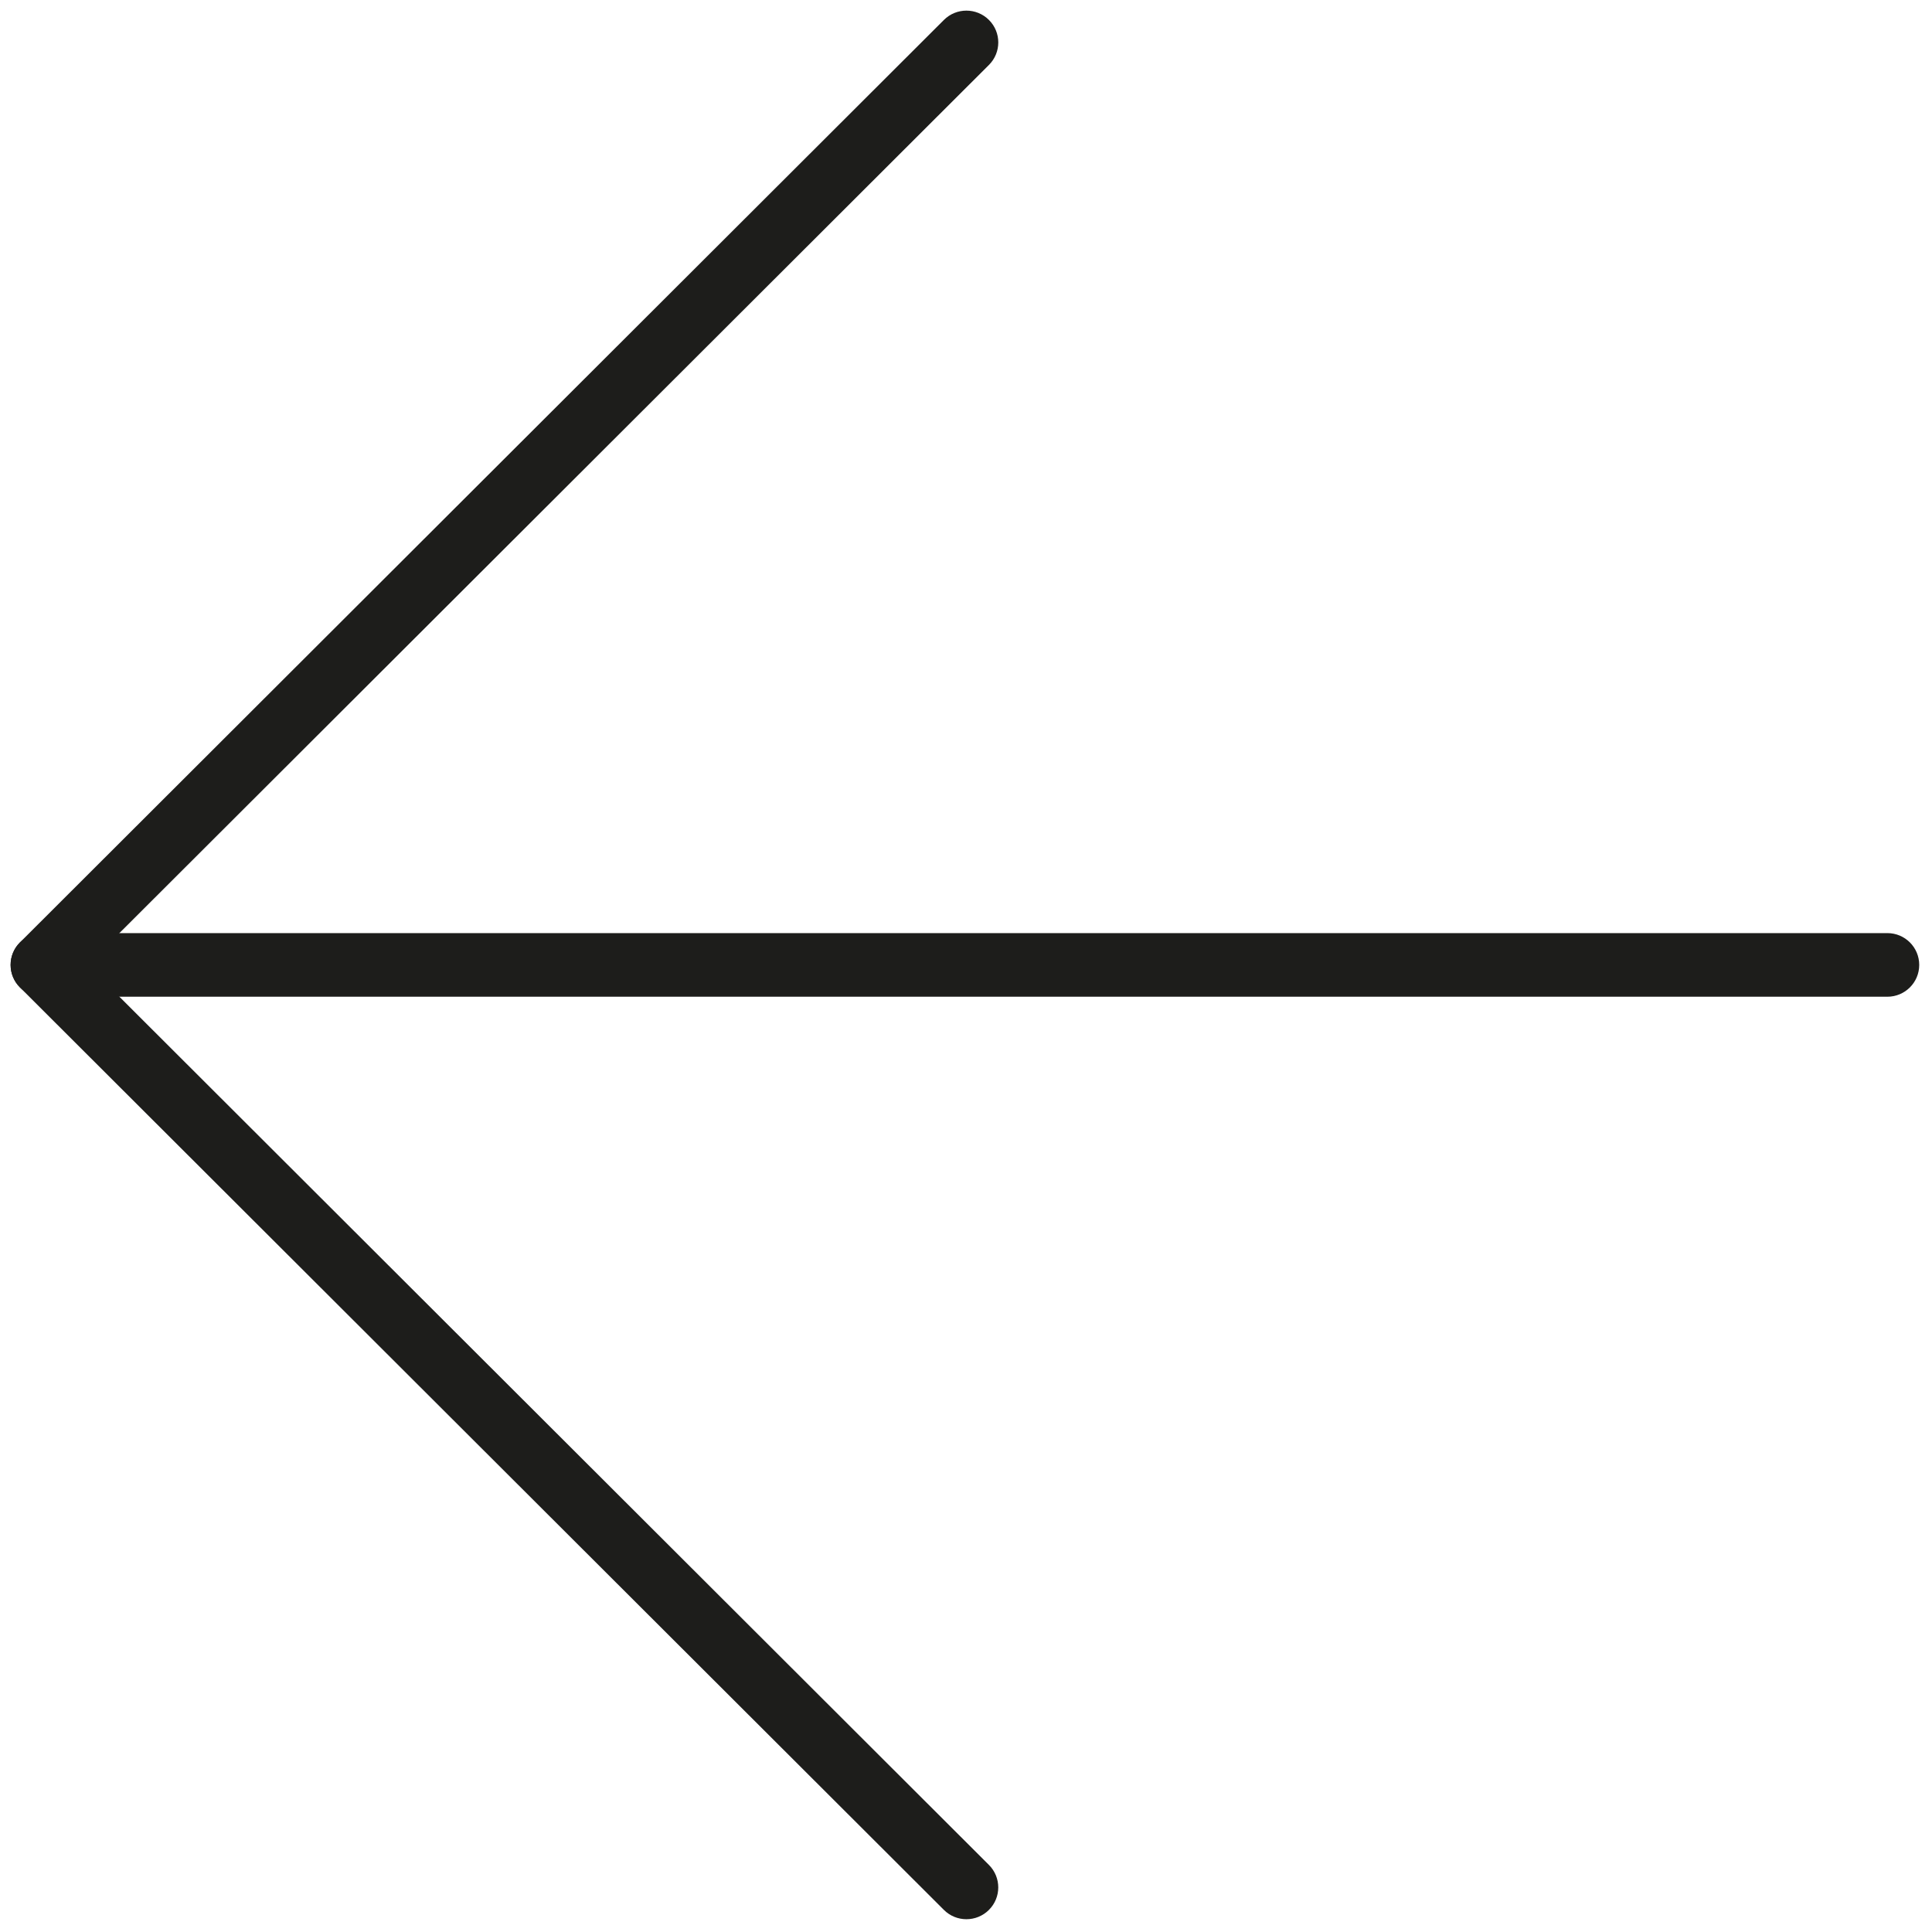
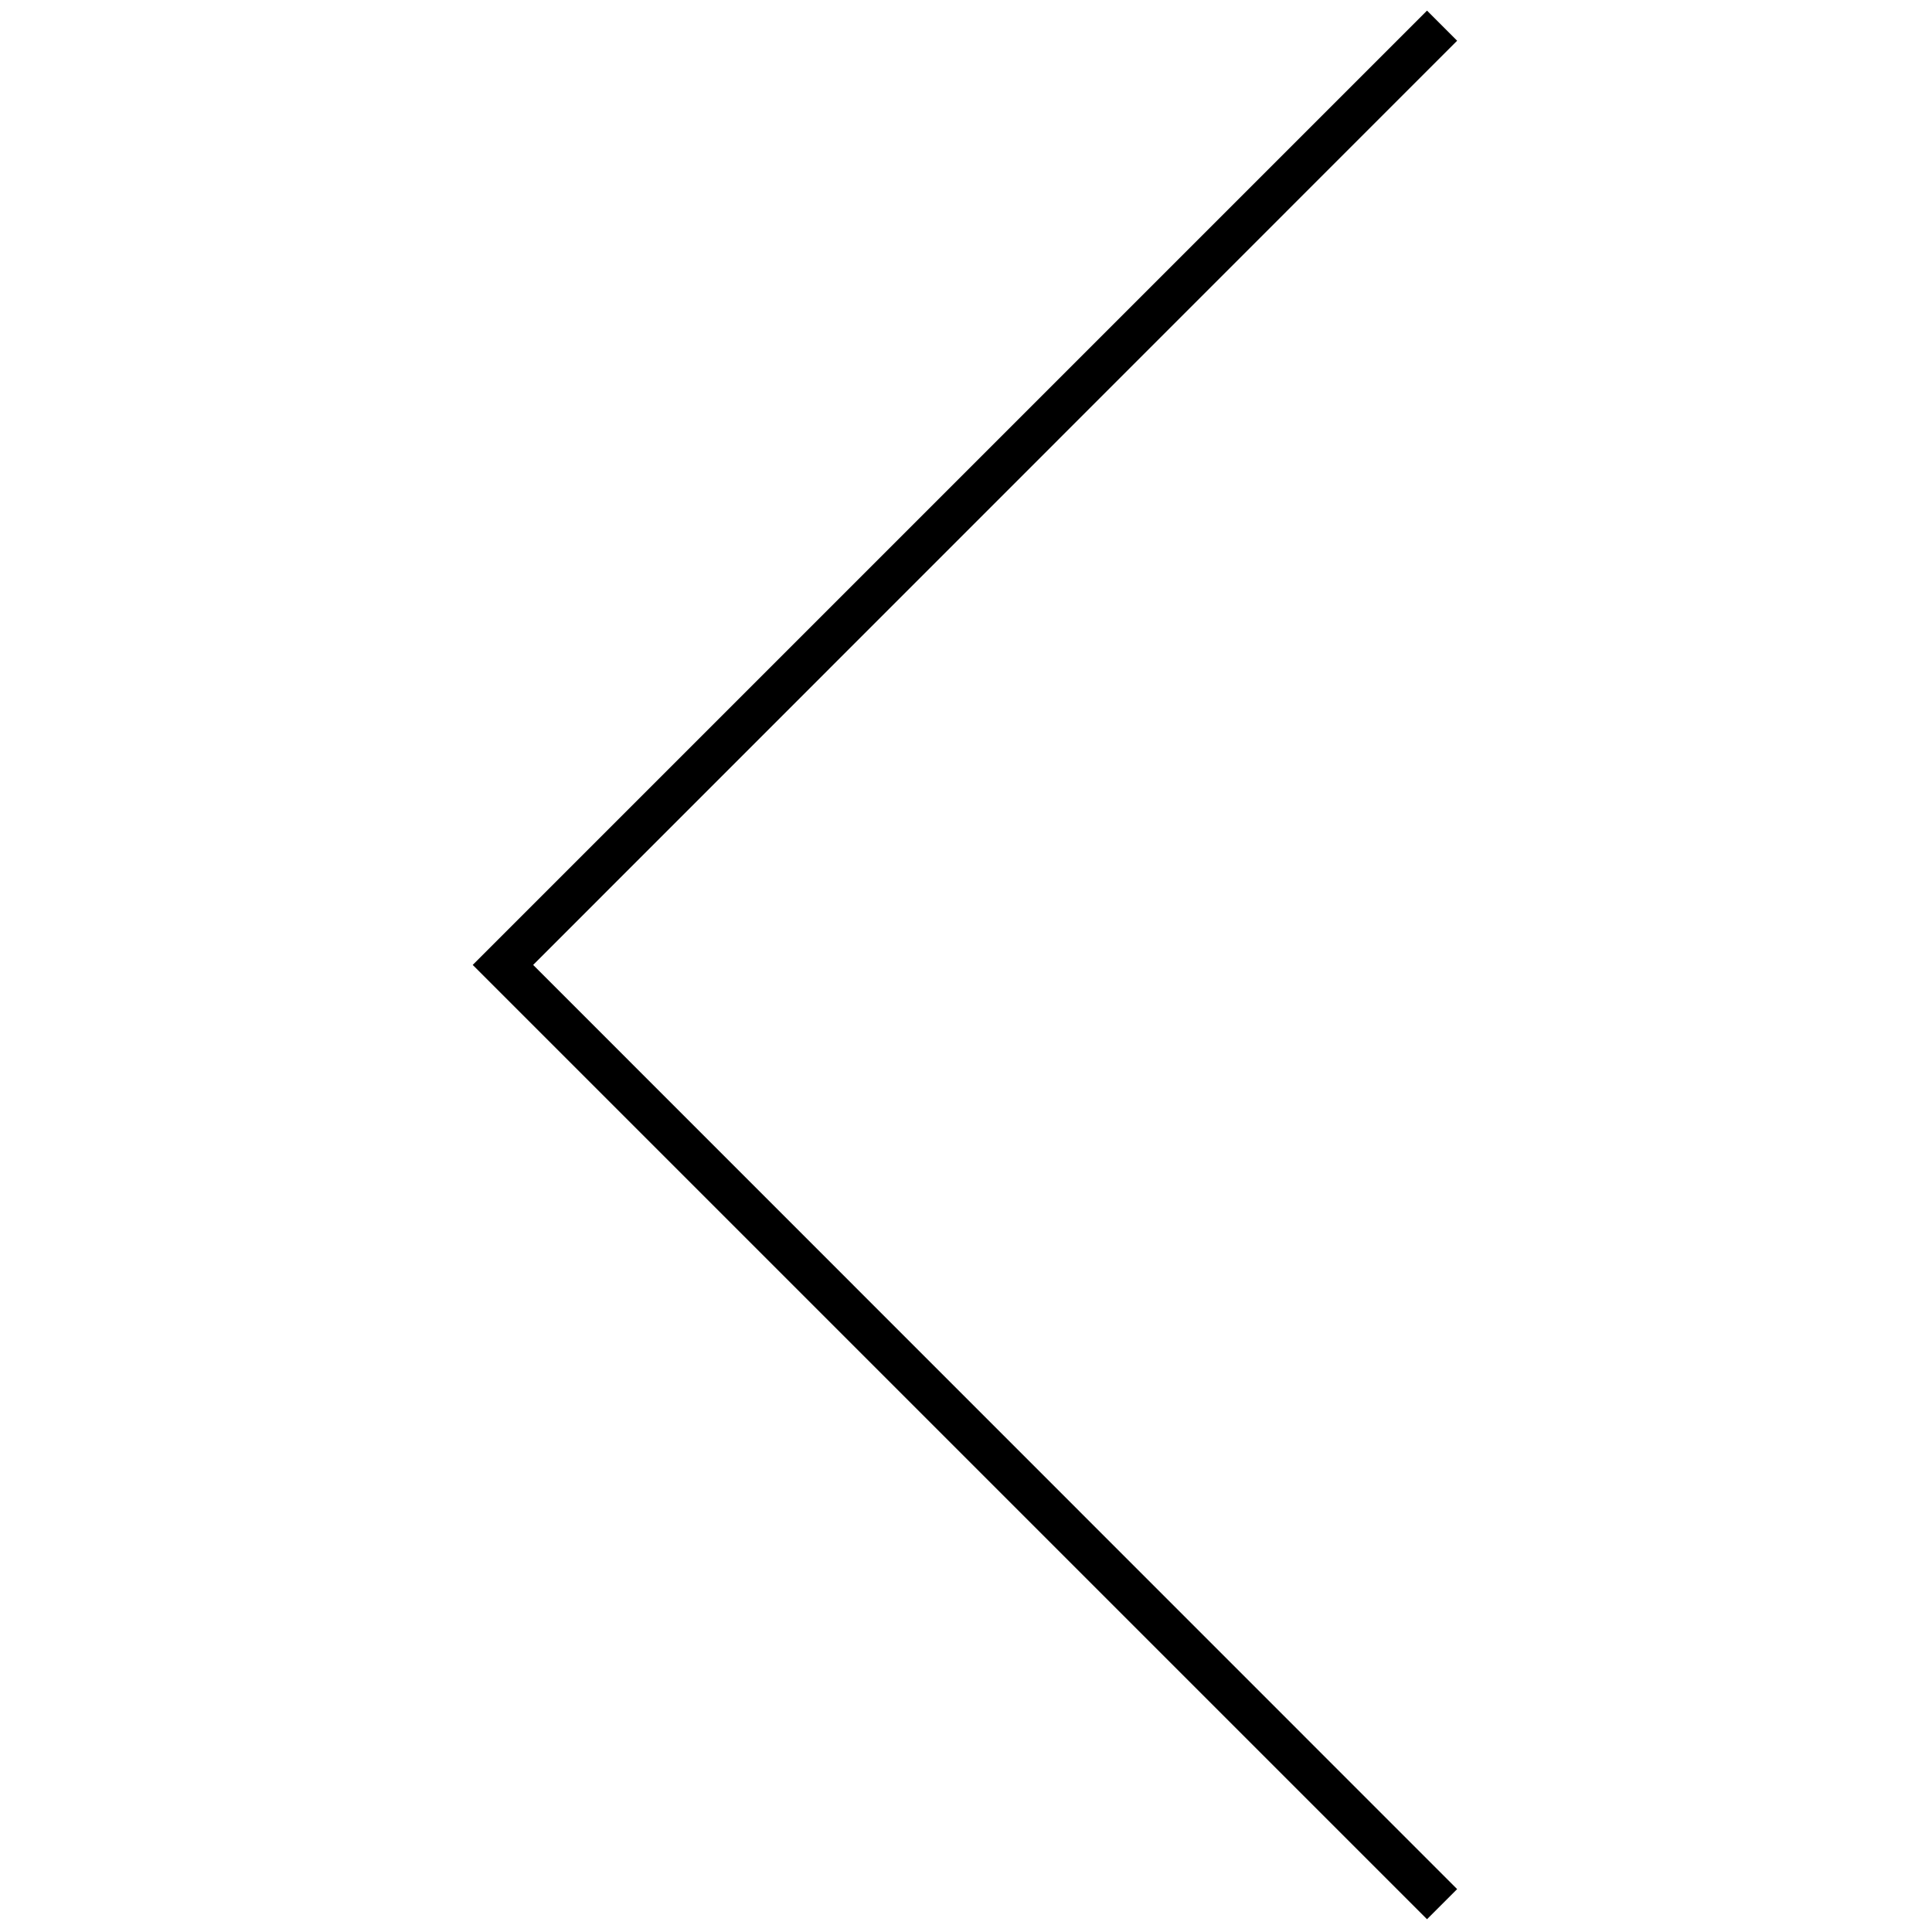
<svg xmlns="http://www.w3.org/2000/svg" version="1.1" width="256" height="256" viewBox="0 0 256 256" xml:space="preserve">
  <defs>
</defs>
  <g style="stroke: none; stroke-width: 0; stroke-dasharray: none; stroke-linecap: butt; stroke-linejoin: miter; stroke-miterlimit: 10; fill: none; fill-rule: nonzero; opacity: 1;" transform="translate(1.406593 1.406593) scale(2.81 2.81)">
-     <path d="M 45.07 90 c 0.384 0 0.769 -0.146 1.062 -0.439 c 0.587 -0.586 0.587 -1.535 0 -2.121 L 3.627 45 L 46.133 2.561 c 0.587 -0.585 0.587 -1.536 0 -2.121 c -0.587 -0.586 -1.538 -0.586 -2.124 0 L 0.44 43.939 c -0.587 0.585 -0.587 1.536 0 2.121 l 43.568 43.5 C 44.302 89.854 44.686 90 45.07 90 z" style="stroke: none; stroke-width: 1; stroke-dasharray: none; stroke-linecap: butt; stroke-linejoin: miter; stroke-miterlimit: 10; fill: rgb(29,29,27); fill-rule: nonzero; opacity: 1;" transform=" matrix(1 0 0 1 0 0) " stroke-linecap="round" />
-     <path d="M 1.502 46.5 h 86.995 C 89.328 46.5 90 45.829 90 45 s -0.672 -1.5 -1.502 -1.5 H 1.502 C 0.673 43.5 0 44.171 0 45 S 0.673 46.5 1.502 46.5 z" style="stroke: none; stroke-width: 1; stroke-dasharray: none; stroke-linecap: butt; stroke-linejoin: miter; stroke-miterlimit: 10; fill: rgb(29,29,27); fill-rule: nonzero; opacity: 1;" transform=" matrix(1 0 0 1 0 0) " stroke-linecap="round" />
+     <polygon points="66.79,0 68.21,1.42 24.64,45 68.21,88.58 66.79,90 21.79,45 " style="stroke: none; stroke-width: 1; stroke-dasharray: none; stroke-linecap: butt; stroke-linejoin: miter; stroke-miterlimit: 10; fill: rgb(0,0,0); fill-rule: nonzero; opacity: 1;" transform="  matrix(1 0 0 1 0 0) " />
  </g>
</svg>
